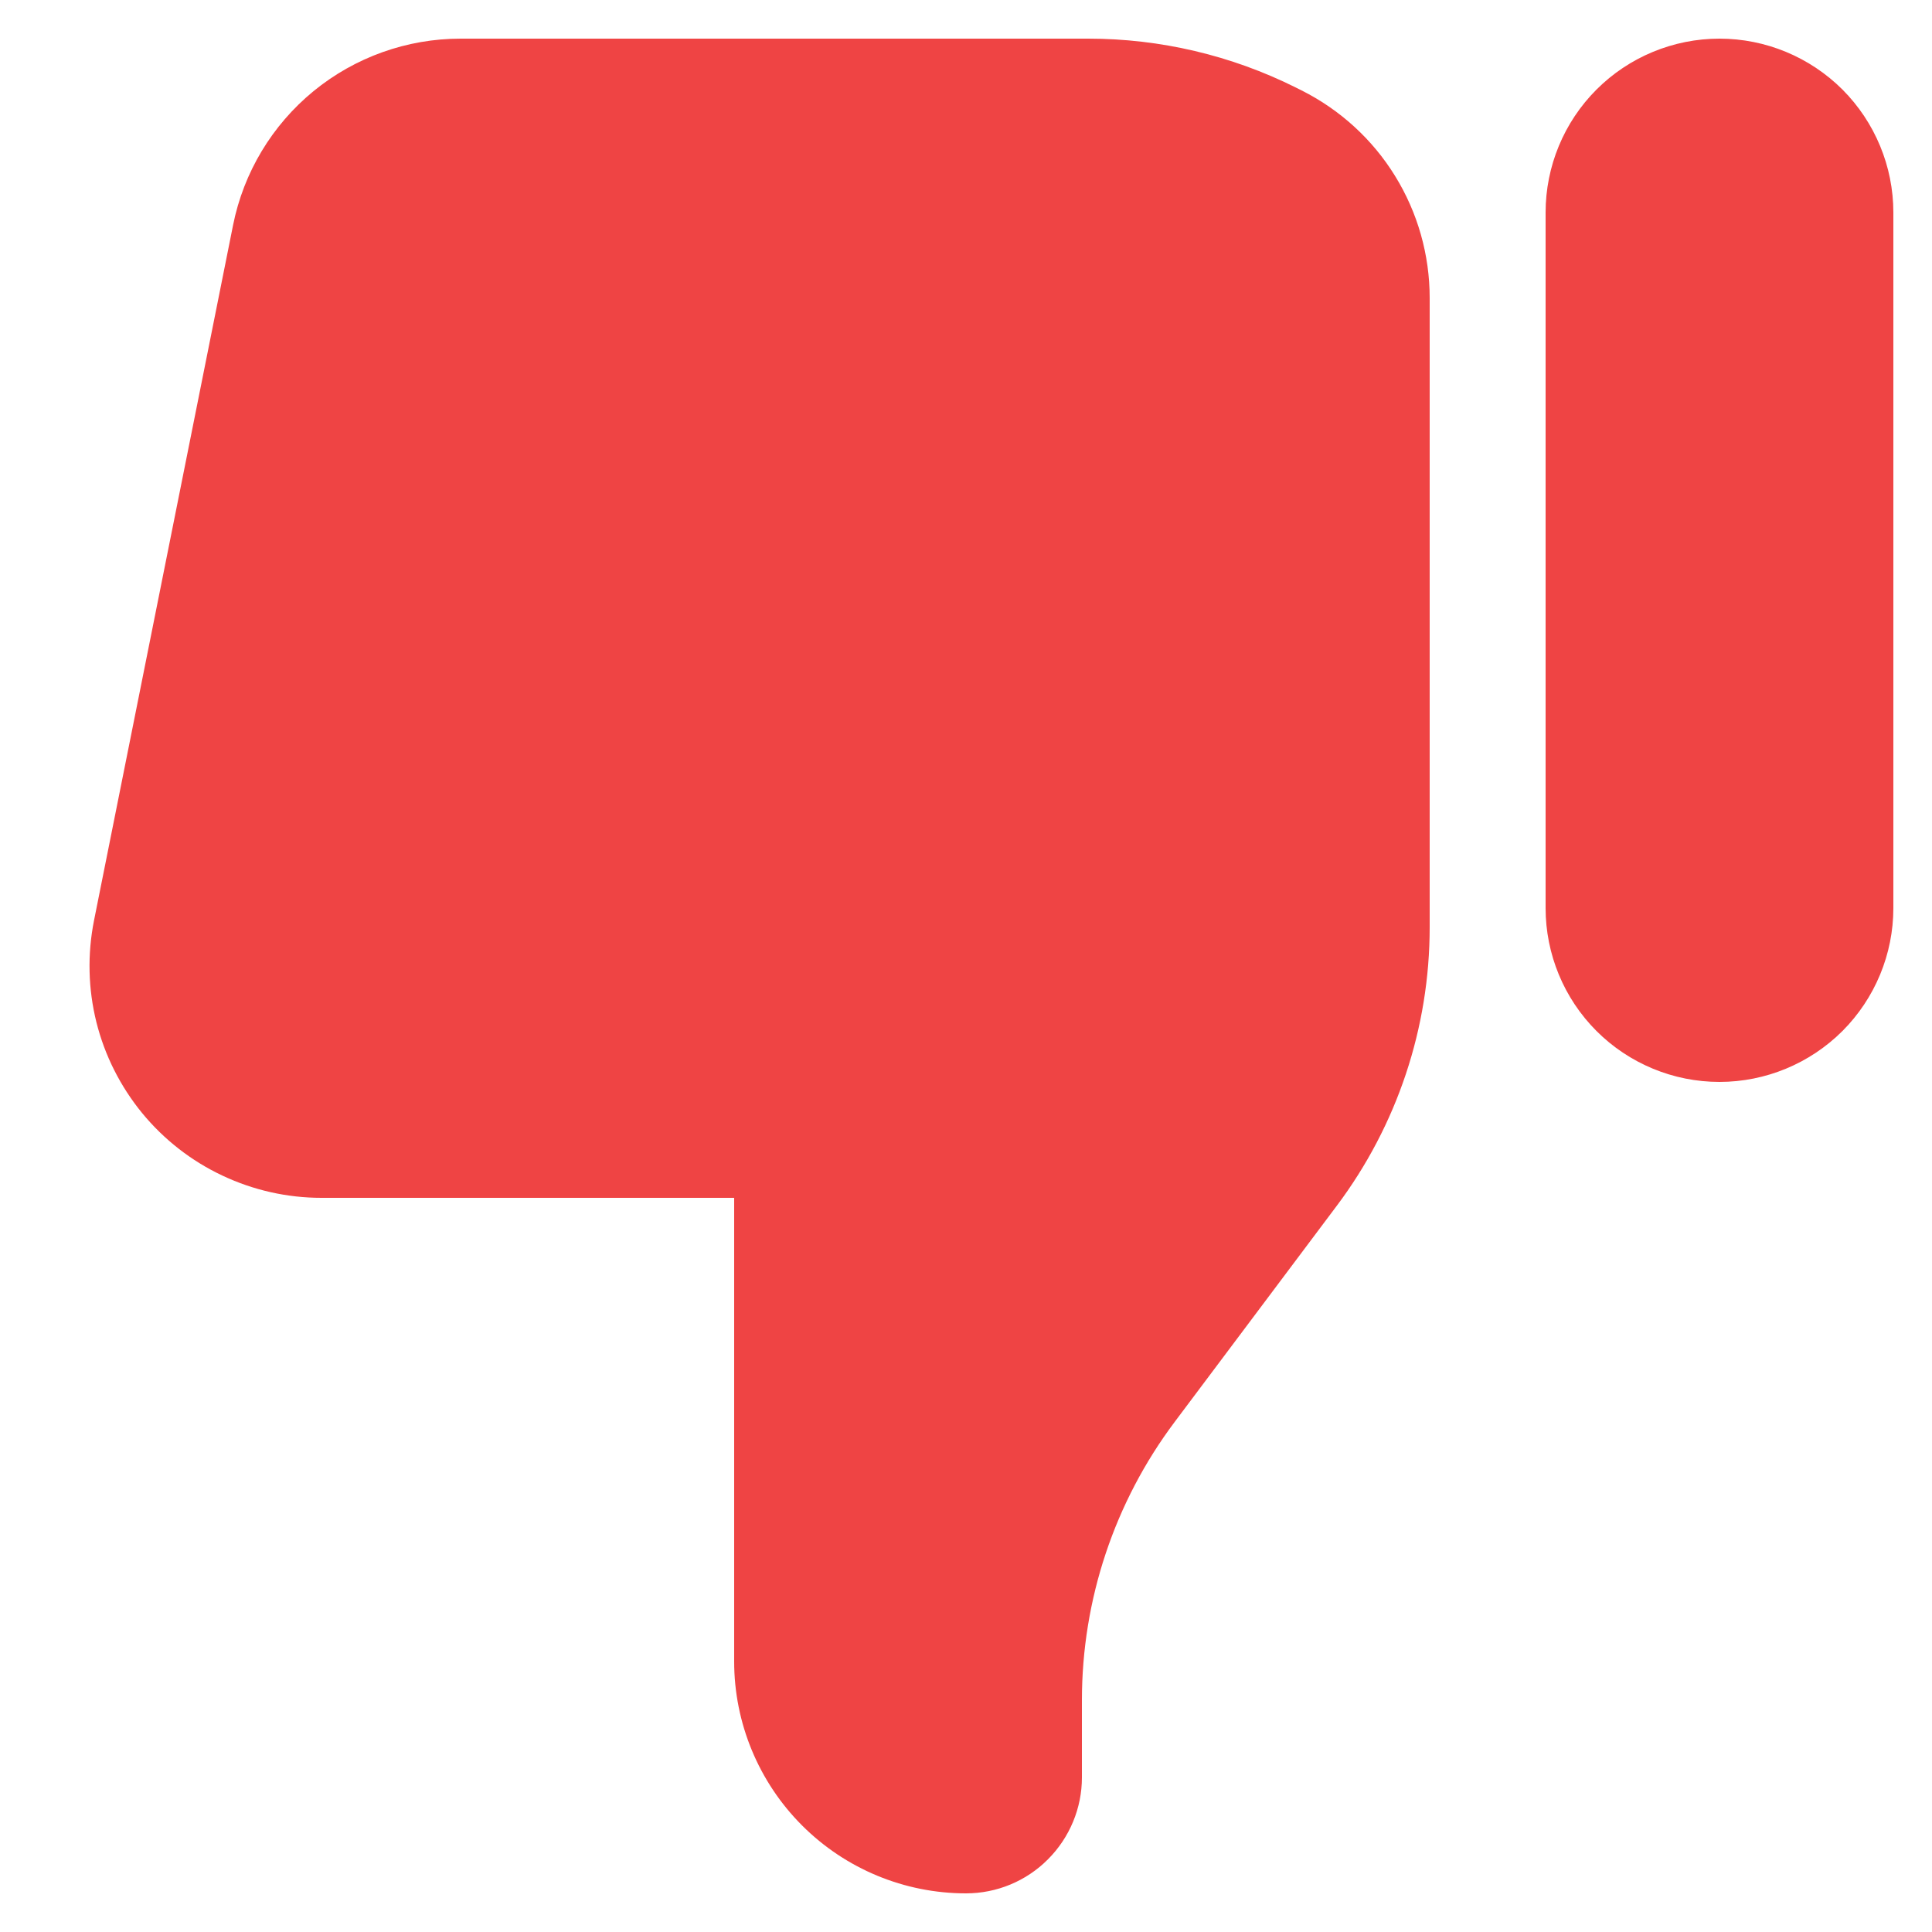
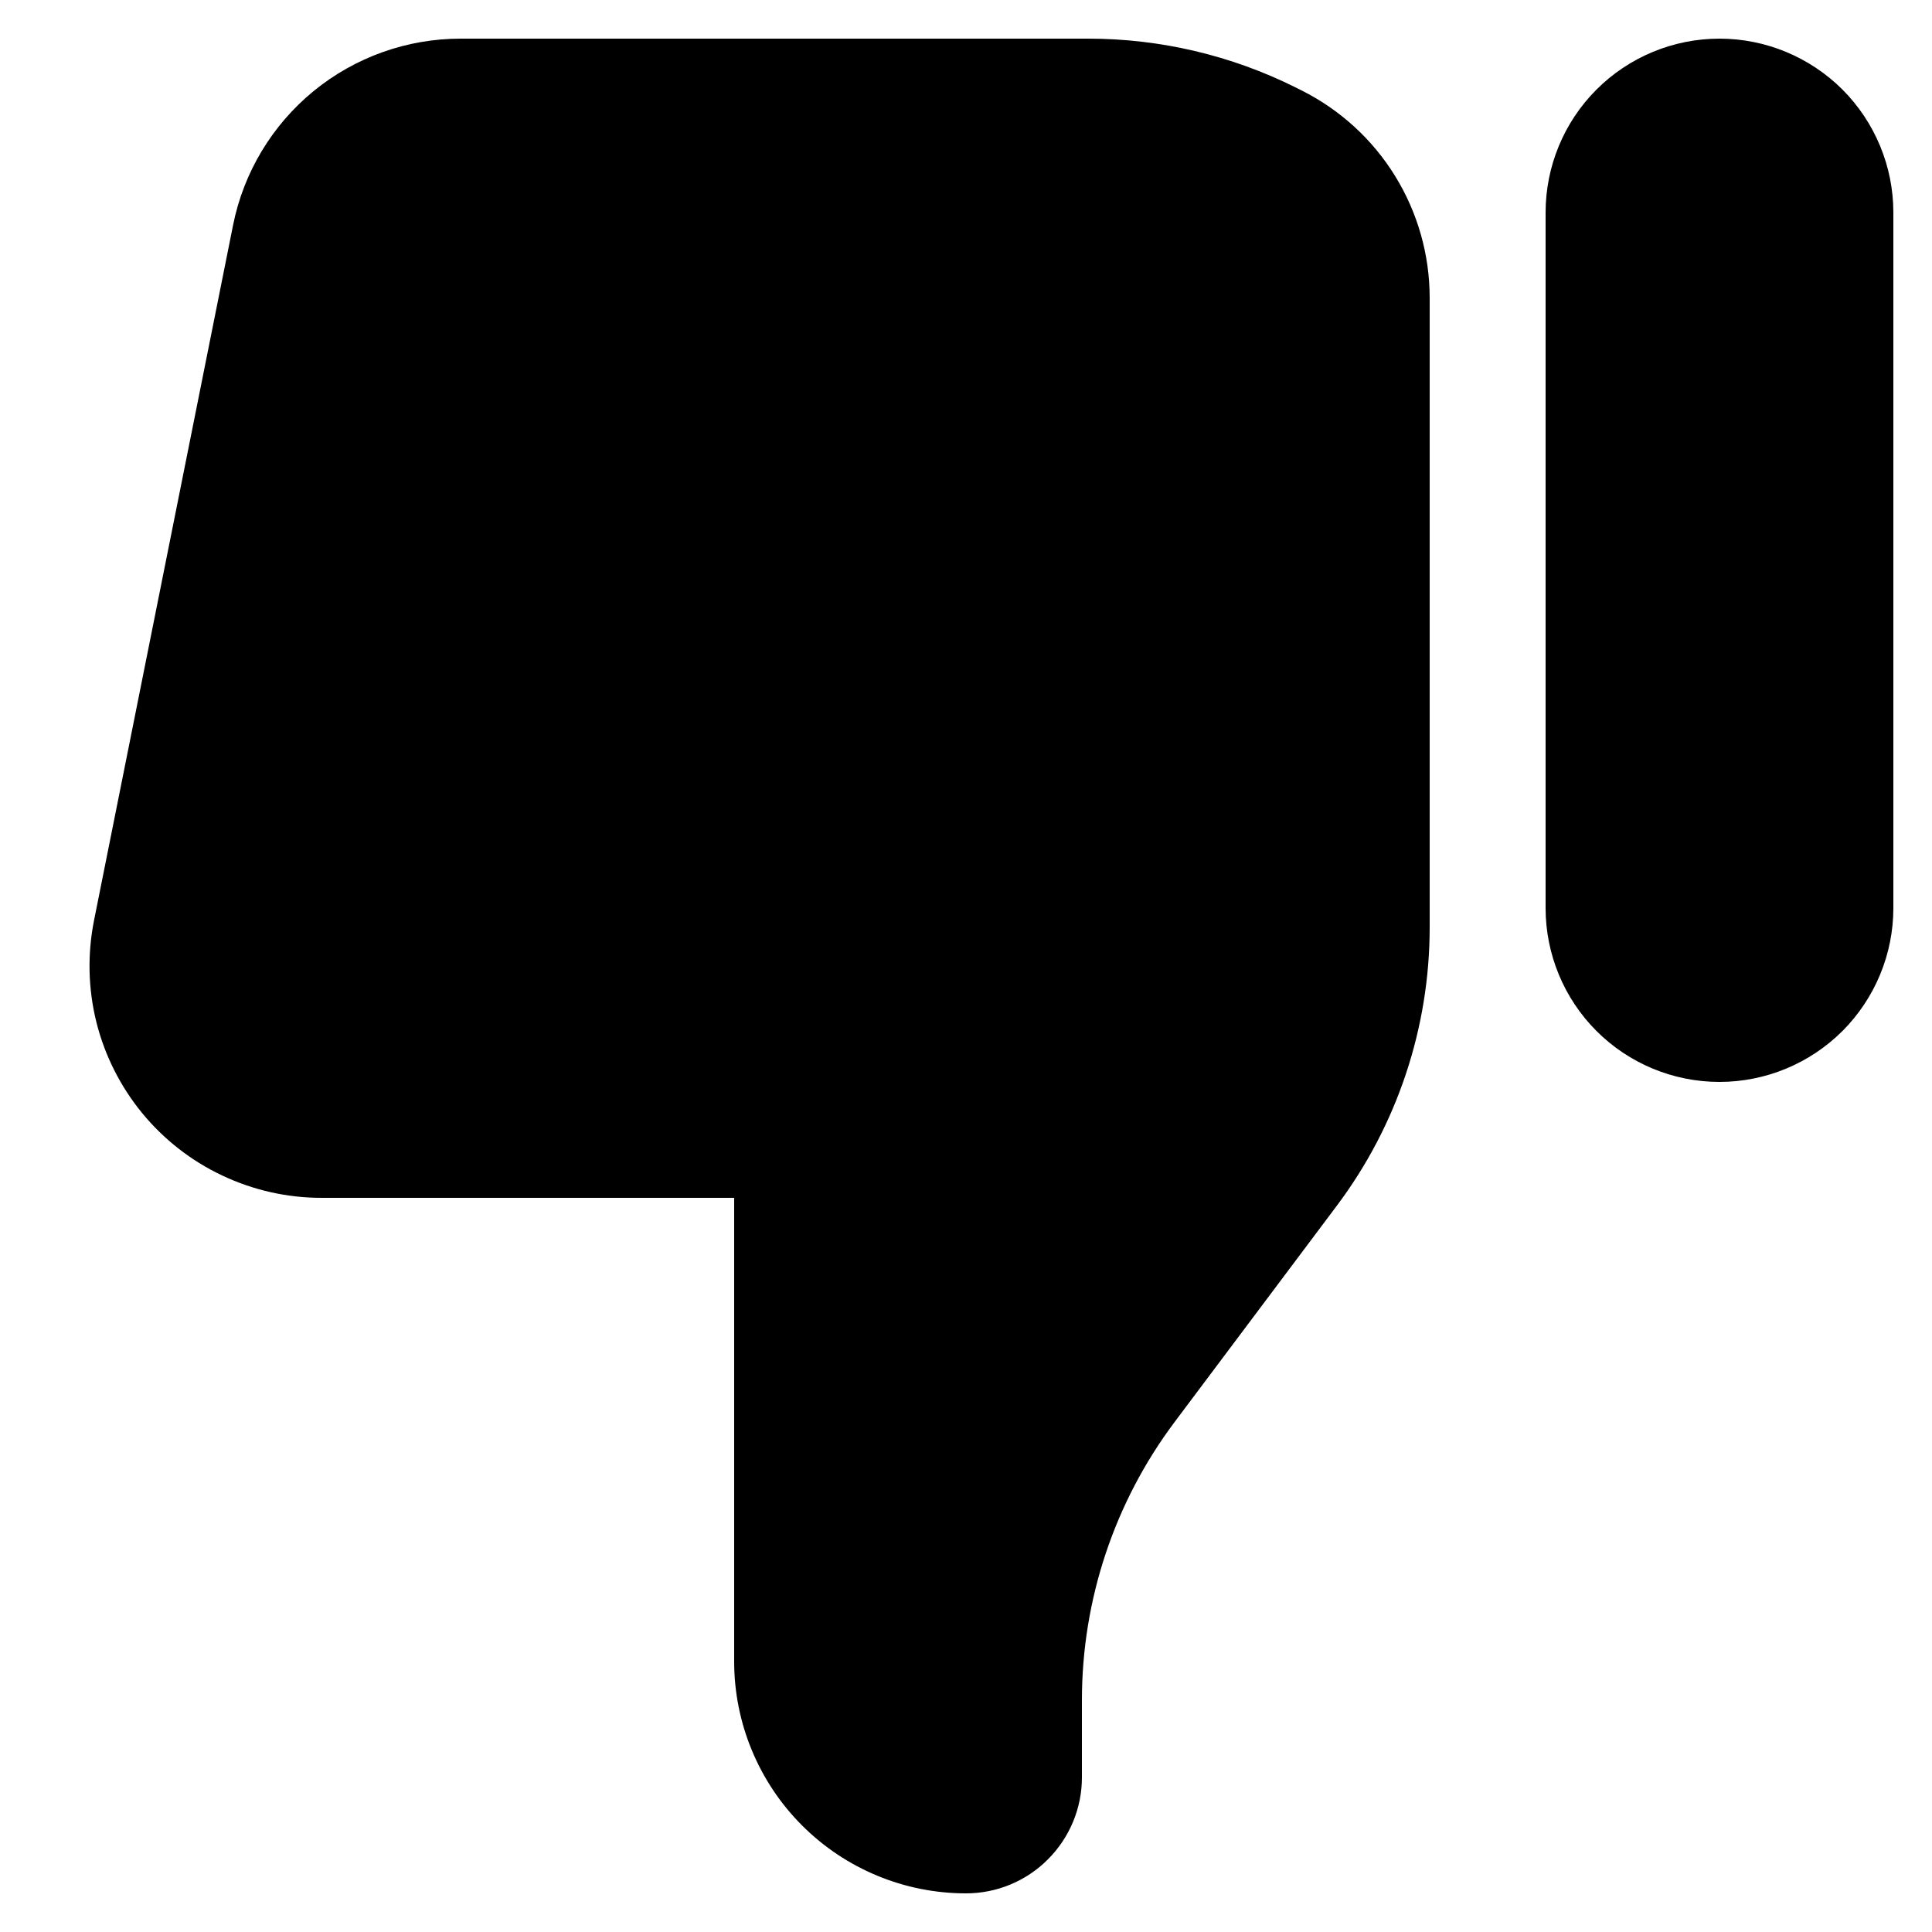
<svg xmlns="http://www.w3.org/2000/svg" width="20" height="20" viewBox="0 0 20 20" fill="none">
-   <path d="M19.6 9.4C19.6 9.877 19.41 10.335 19.073 10.673C18.735 11.01 18.277 11.2 17.8 11.2C17.322 11.2 16.864 11.01 16.527 10.673C16.189 10.335 16 9.877 16 9.4V2.2C16 1.723 16.189 1.265 16.527 0.927C16.864 0.59 17.322 0.4 17.8 0.4C18.277 0.4 18.735 0.59 19.073 0.927C19.41 1.265 19.6 1.723 19.6 2.2V9.4ZM14.8 9.6V3.084C14.8 2.638 14.676 2.201 14.442 1.822C14.208 1.442 13.872 1.136 13.474 0.936L13.414 0.906C12.747 0.573 12.011 0.4 11.266 0.4H4.768C4.213 0.4 3.675 0.592 3.245 0.944C2.816 1.296 2.522 1.785 2.413 2.329L0.973 9.53C0.904 9.878 0.912 10.237 0.998 10.582C1.084 10.926 1.246 11.247 1.471 11.522C1.696 11.796 1.98 12.018 2.301 12.169C2.622 12.321 2.973 12.4 3.328 12.4H7.6V17.2C7.6 17.836 7.853 18.447 8.303 18.897C8.753 19.347 9.363 19.6 10 19.6C10.318 19.6 10.623 19.474 10.848 19.248C11.073 19.023 11.2 18.718 11.2 18.4V17.599C11.2 16.561 11.537 15.55 12.16 14.72L13.84 12.48C14.463 11.649 14.8 10.639 14.8 9.6V9.6Z" fill="#EF4444" />
+   <path d="M19.6 9.4C19.6 9.877 19.41 10.335 19.073 10.673C18.735 11.01 18.277 11.2 17.8 11.2C17.322 11.2 16.864 11.01 16.527 10.673C16.189 10.335 16 9.877 16 9.4V2.2C16 1.723 16.189 1.265 16.527 0.927C16.864 0.59 17.322 0.4 17.8 0.4C18.277 0.4 18.735 0.59 19.073 0.927C19.41 1.265 19.6 1.723 19.6 2.2V9.4ZM14.8 9.6V3.084C14.8 2.638 14.676 2.201 14.442 1.822C14.208 1.442 13.872 1.136 13.474 0.936L13.414 0.906C12.747 0.573 12.011 0.4 11.266 0.4H4.768C4.213 0.4 3.675 0.592 3.245 0.944C2.816 1.296 2.522 1.785 2.413 2.329L0.973 9.53C0.904 9.878 0.912 10.237 0.998 10.582C1.084 10.926 1.246 11.247 1.471 11.522C1.696 11.796 1.98 12.018 2.301 12.169C2.622 12.321 2.973 12.4 3.328 12.4H7.6V17.2C7.6 17.836 7.853 18.447 8.303 18.897C8.753 19.347 9.363 19.6 10 19.6C10.318 19.6 10.623 19.474 10.848 19.248C11.073 19.023 11.2 18.718 11.2 18.4V17.599C11.2 16.561 11.537 15.55 12.16 14.72L13.84 12.48C14.463 11.649 14.8 10.639 14.8 9.6V9.6Z" fill="#000000" />
</svg>
